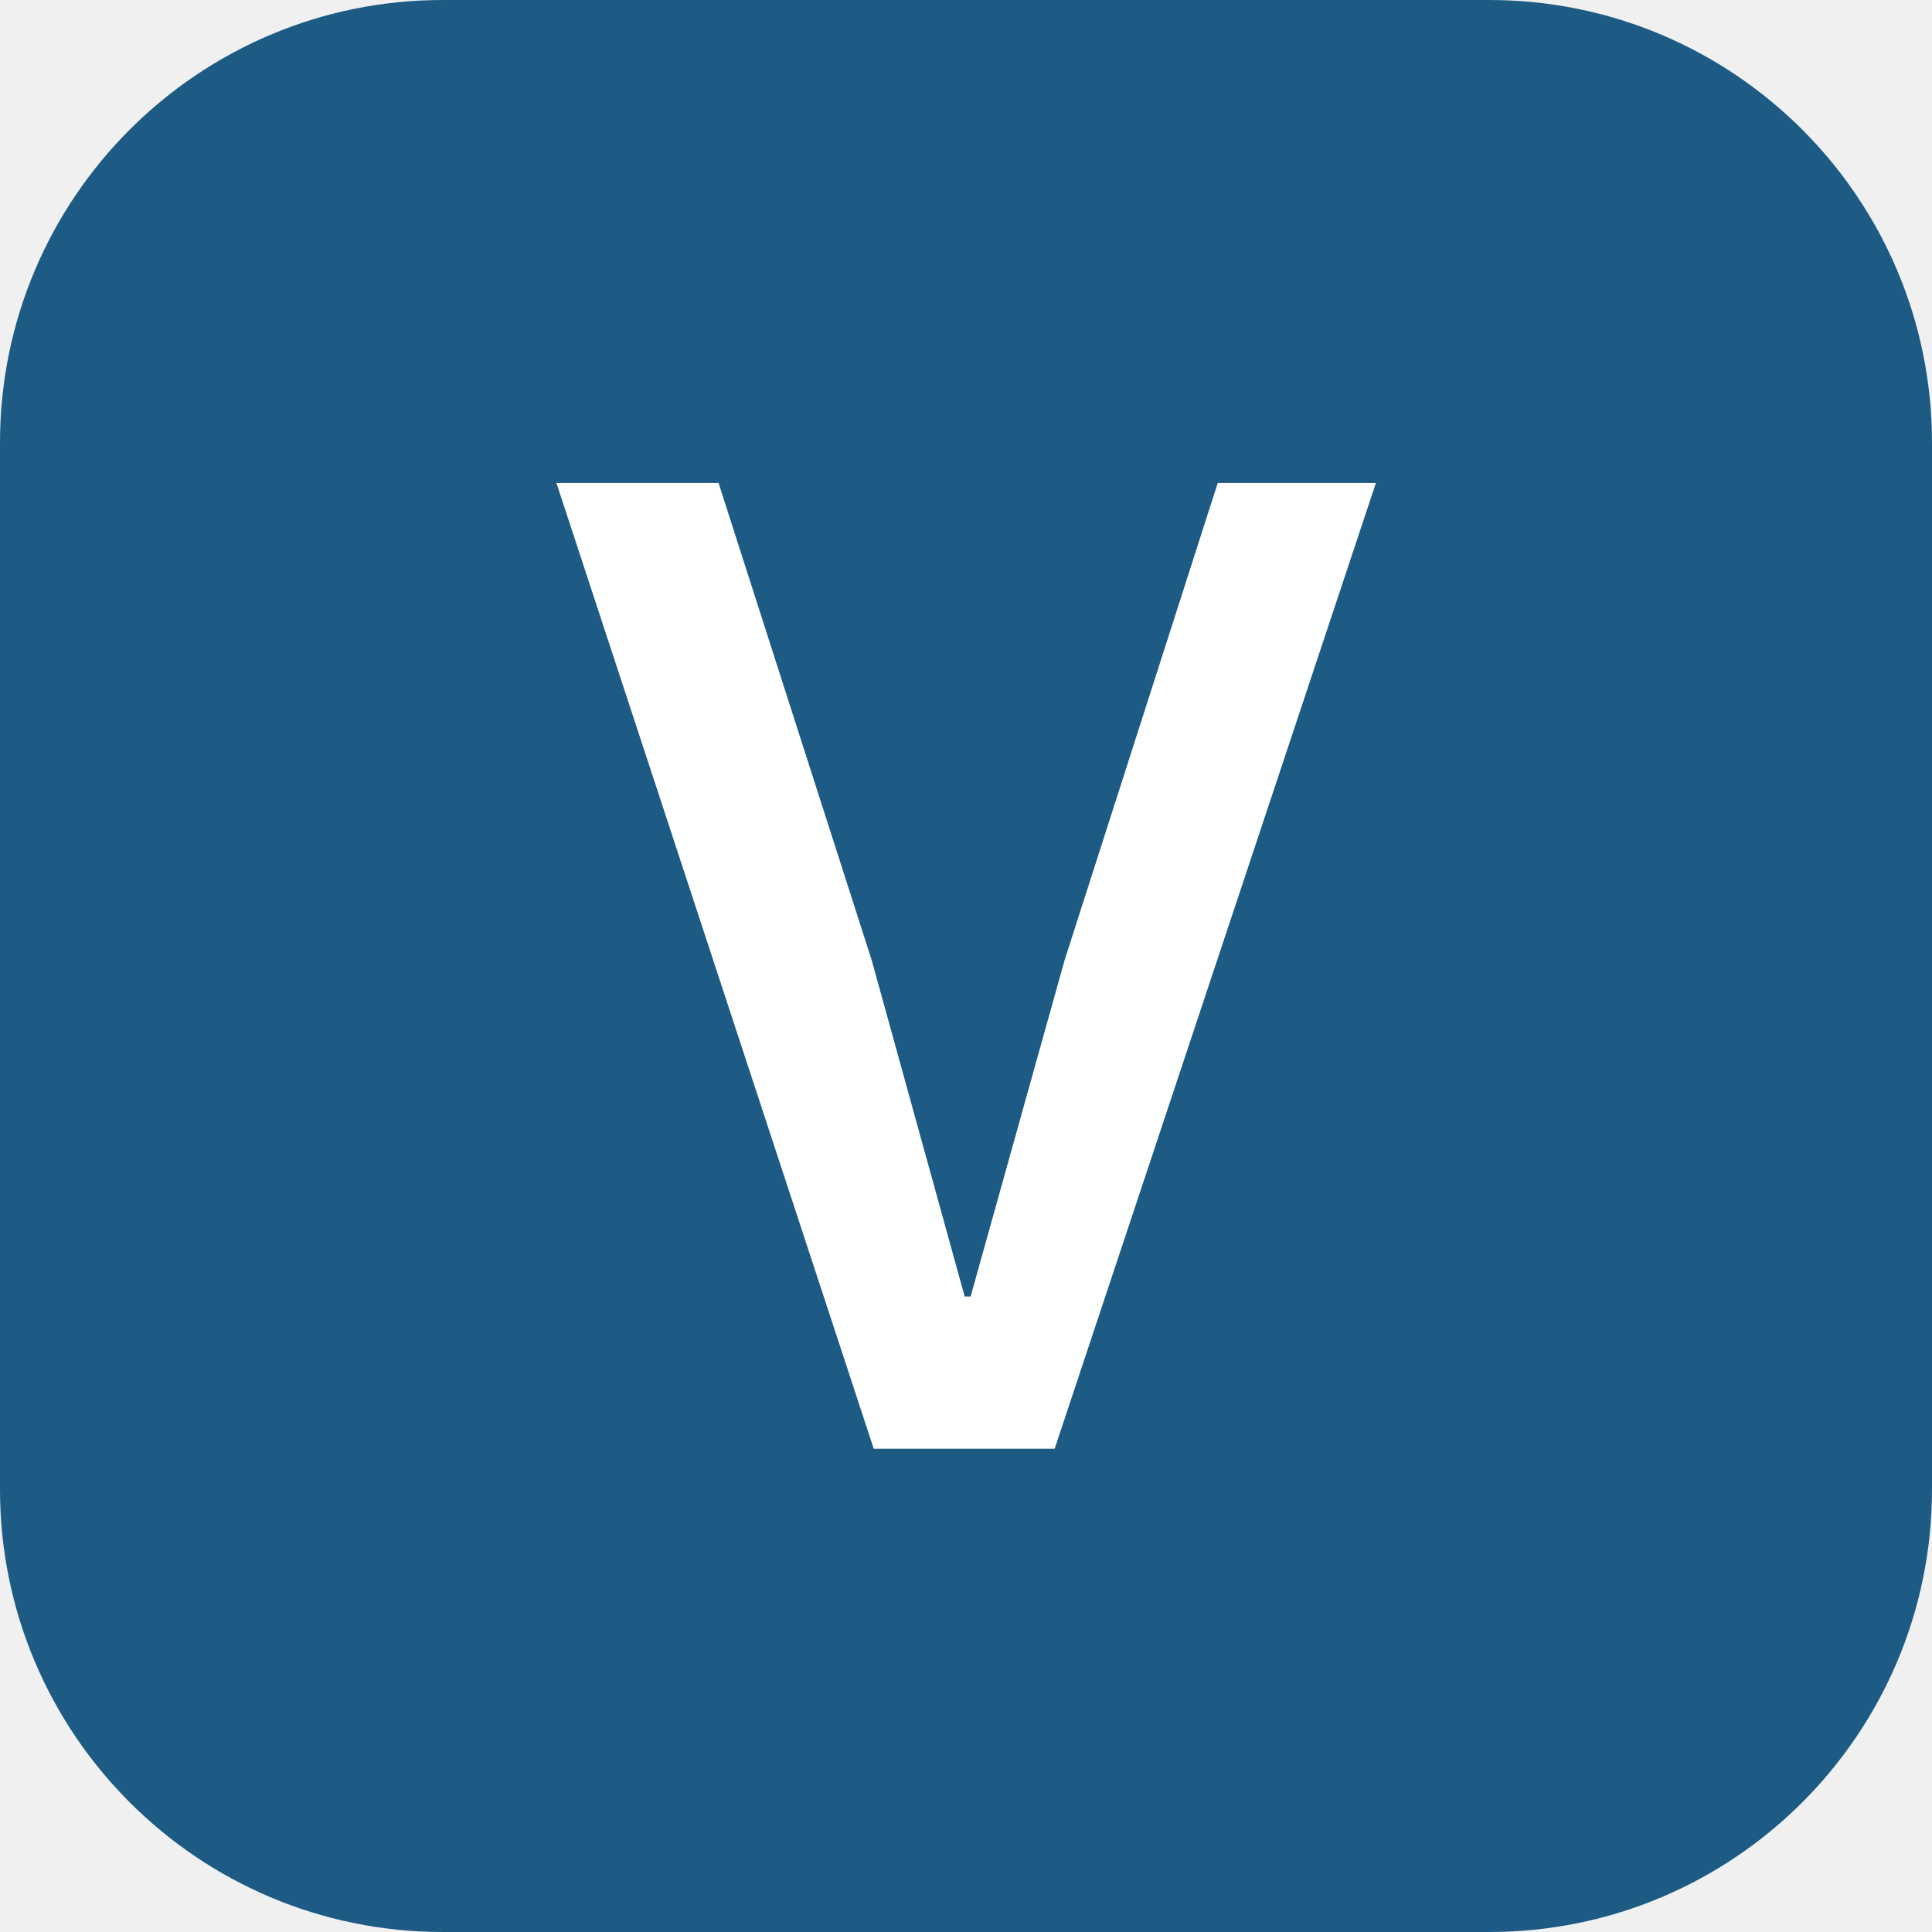
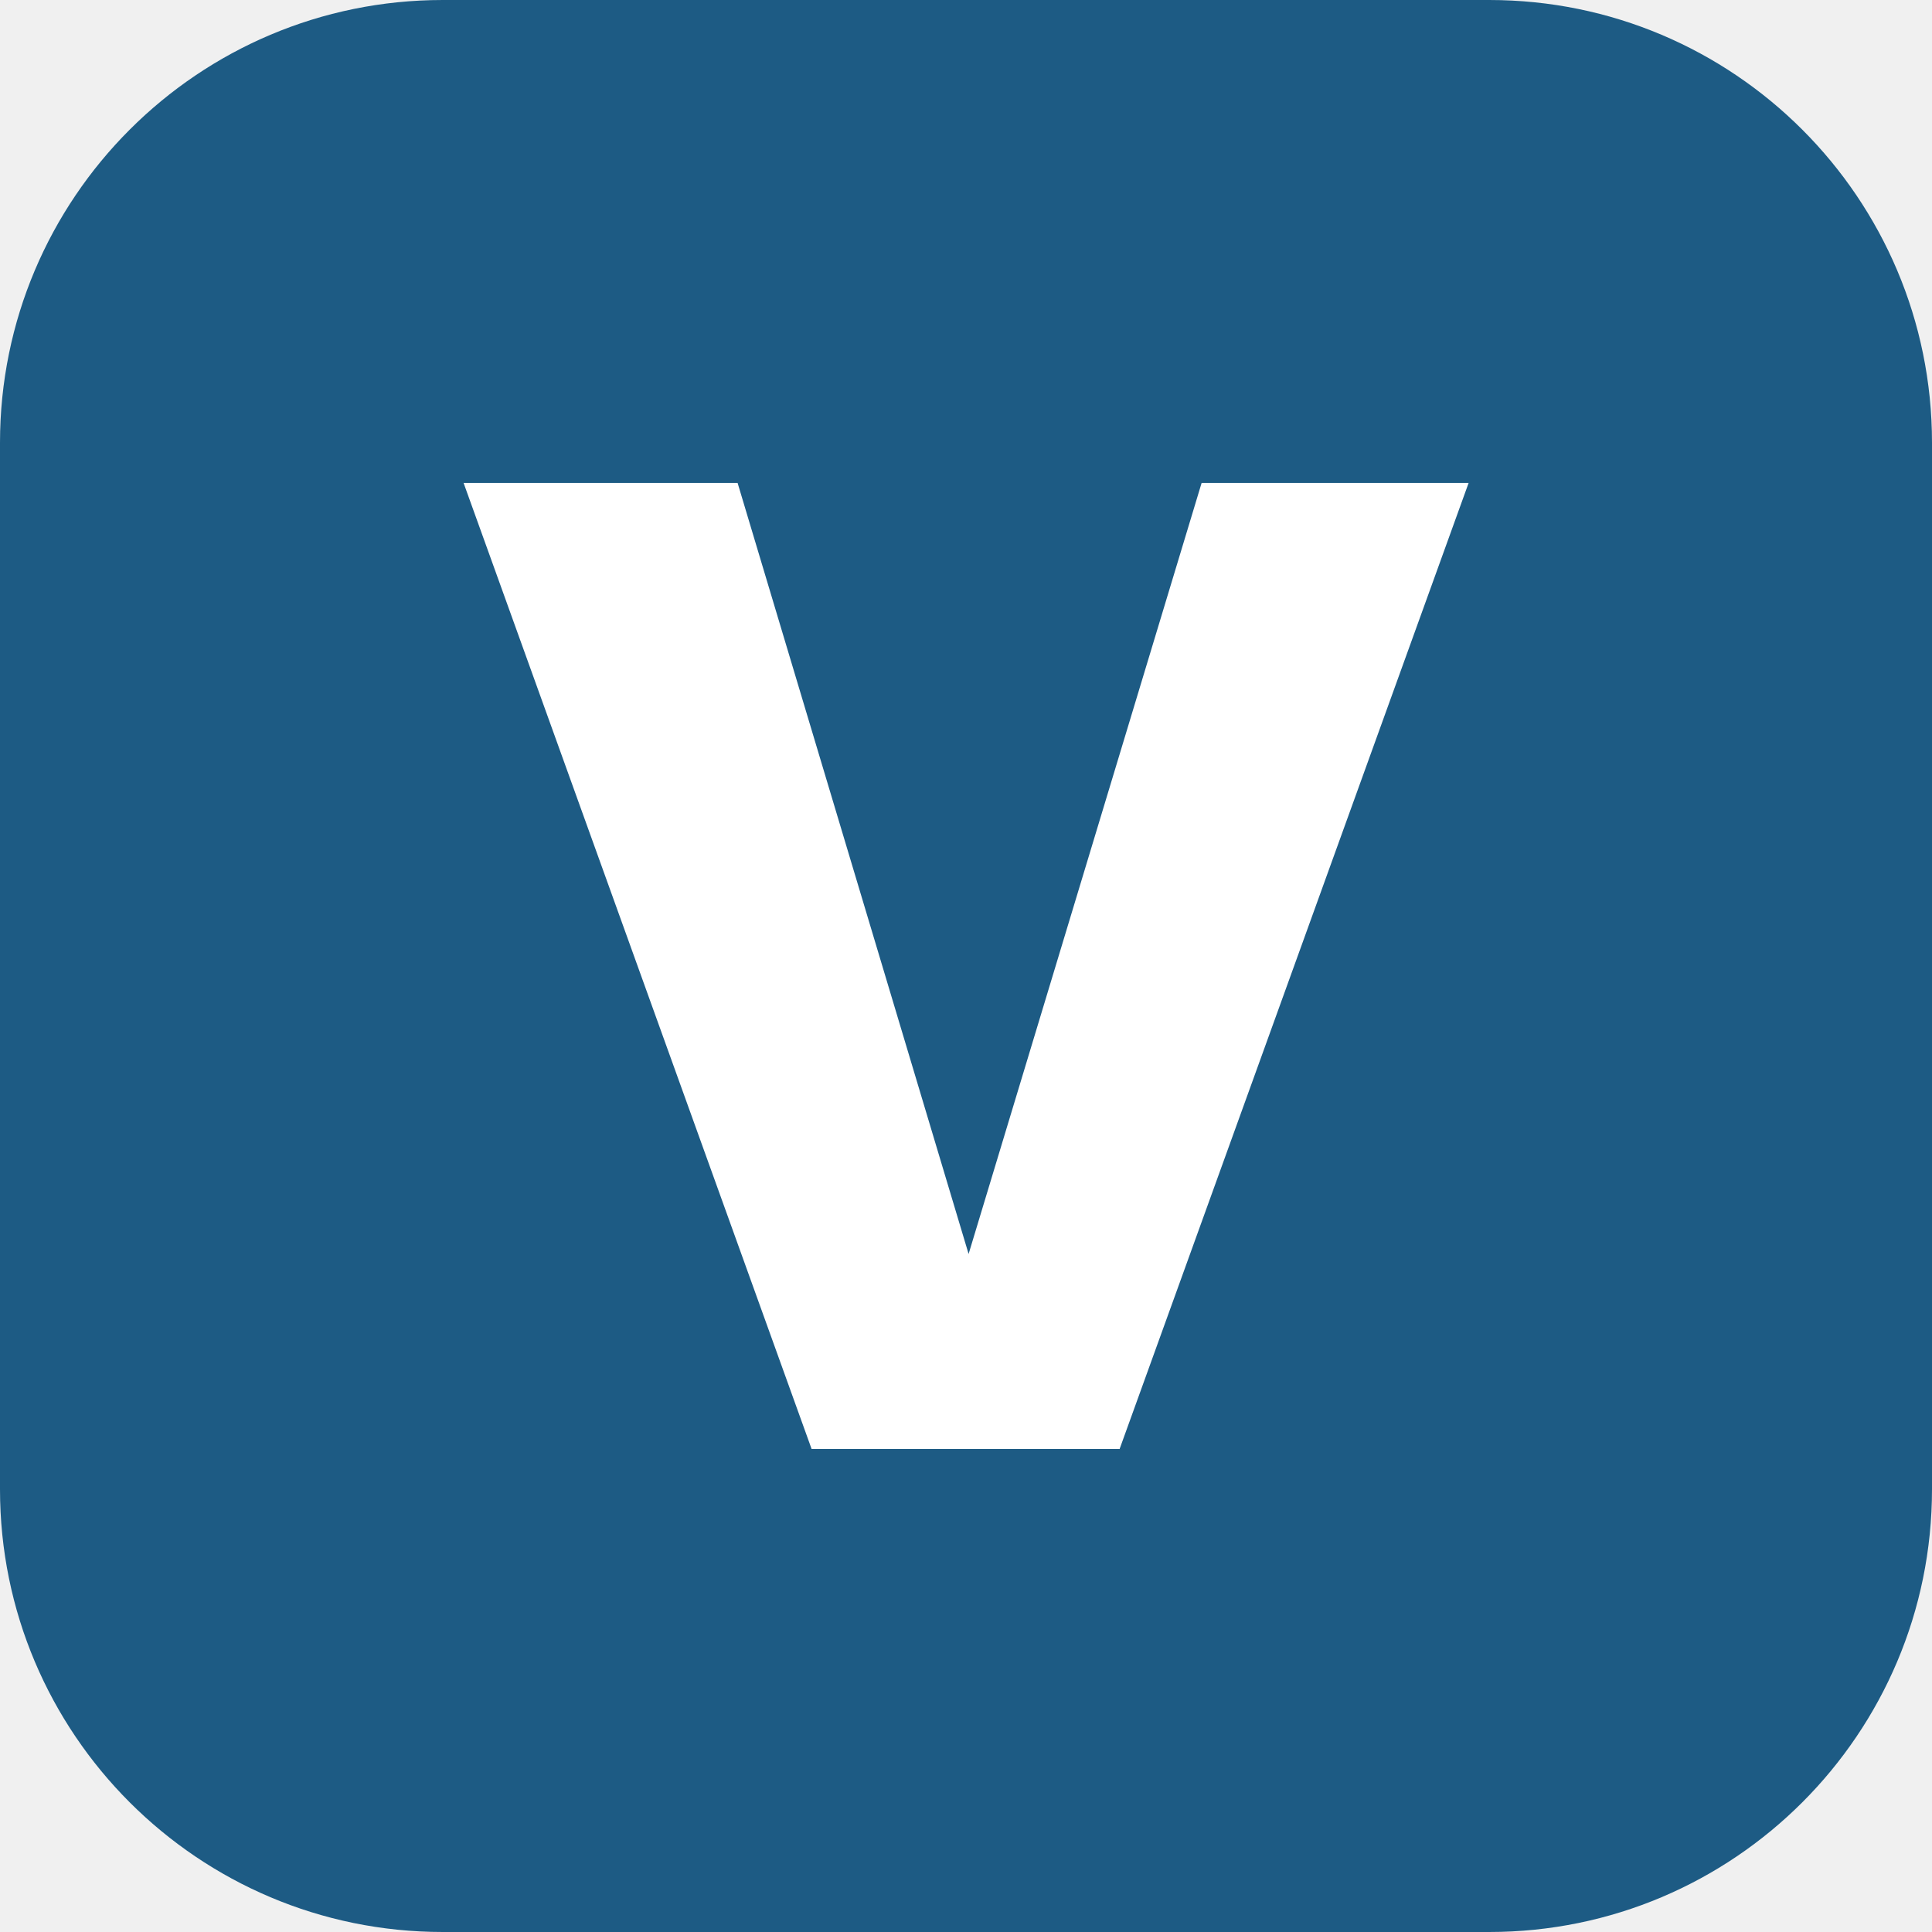
<svg xmlns="http://www.w3.org/2000/svg" viewBox="0 0 48 48">
  <rect width="48" height="48" rx="11" fill="#1D5B84" />
-   <g fill="#fff" transform="matrix(2.456,0,0,2.456,13.21,0.75)">
-     <path d="M5.29 14.35L8.54 4.58L6.94 4.58L5.39 9.41L4.44 12.81L4.38 12.81L3.44 9.41L1.89 4.58L0.25 4.58L3.46 14.35Z" />
+   <g fill="#fff" transform="matrix(2.4845,0,0,2.4845,10.40,2.26)">
+     <path d="M7.01 13.58L10.50 3.92L7.83 3.92L5.50 11.63L3.19 3.92L0.45 3.92L3.93 13.58Z" />
  </g>
</svg>
